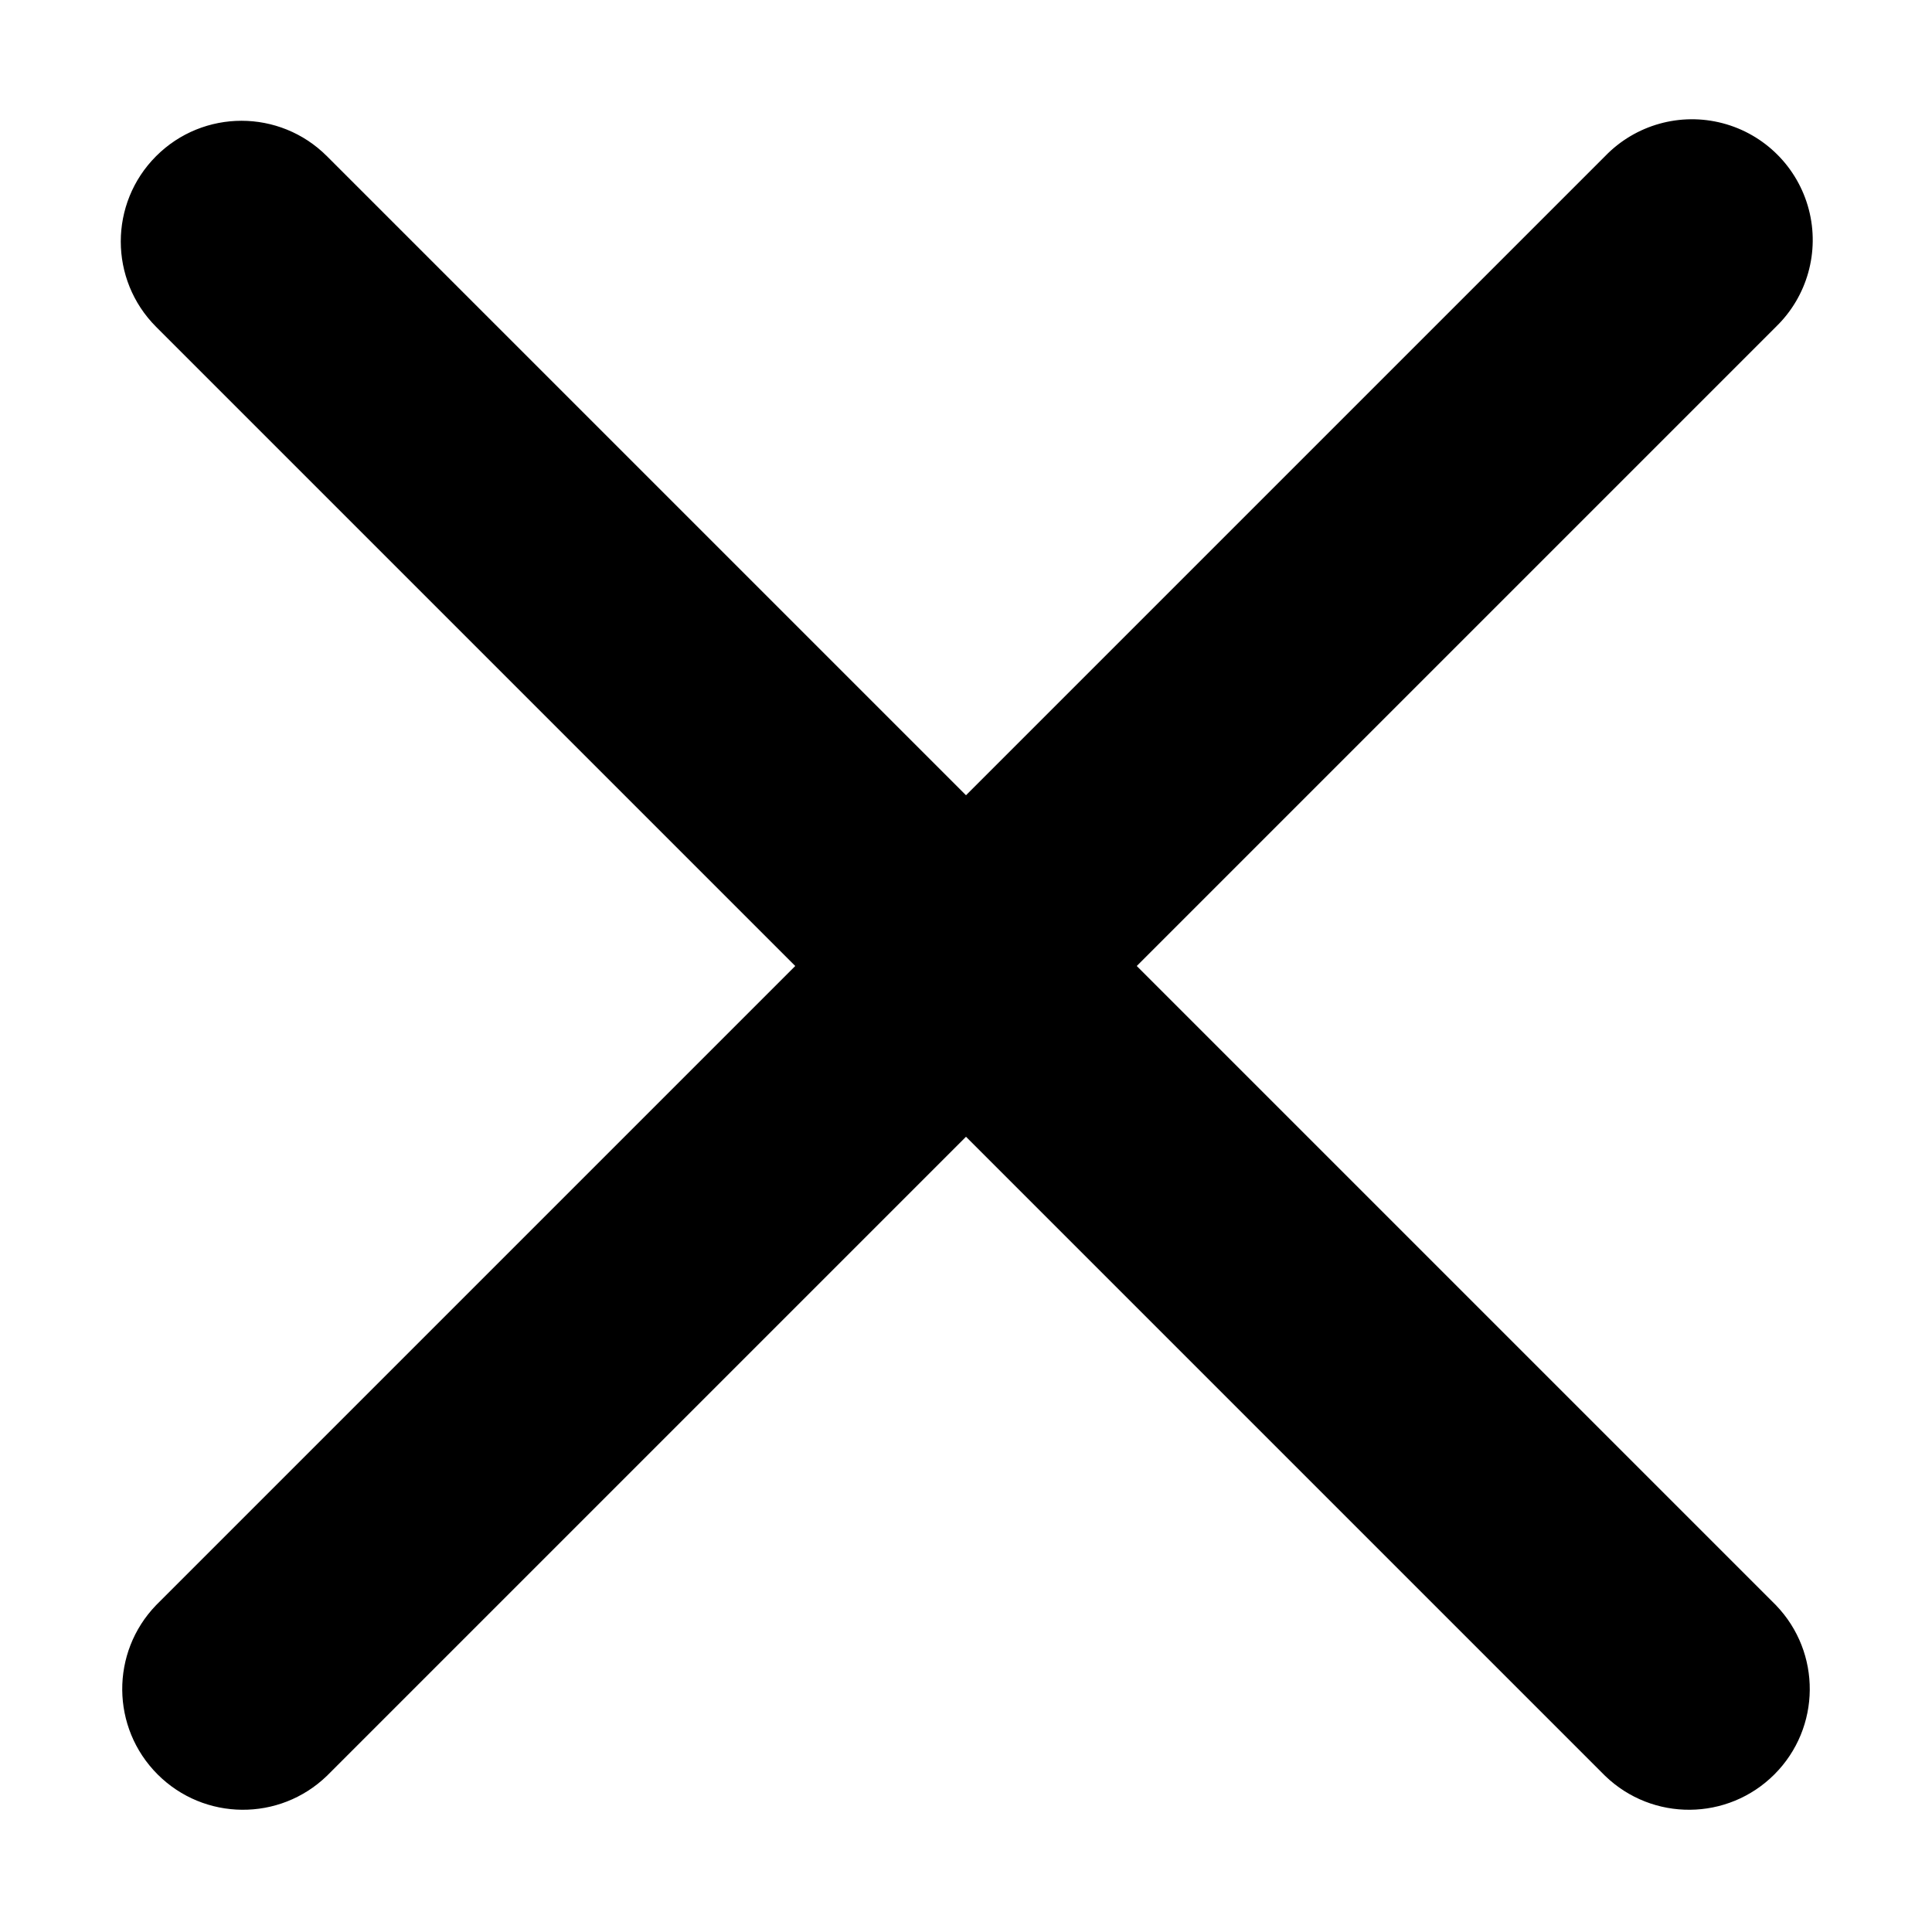
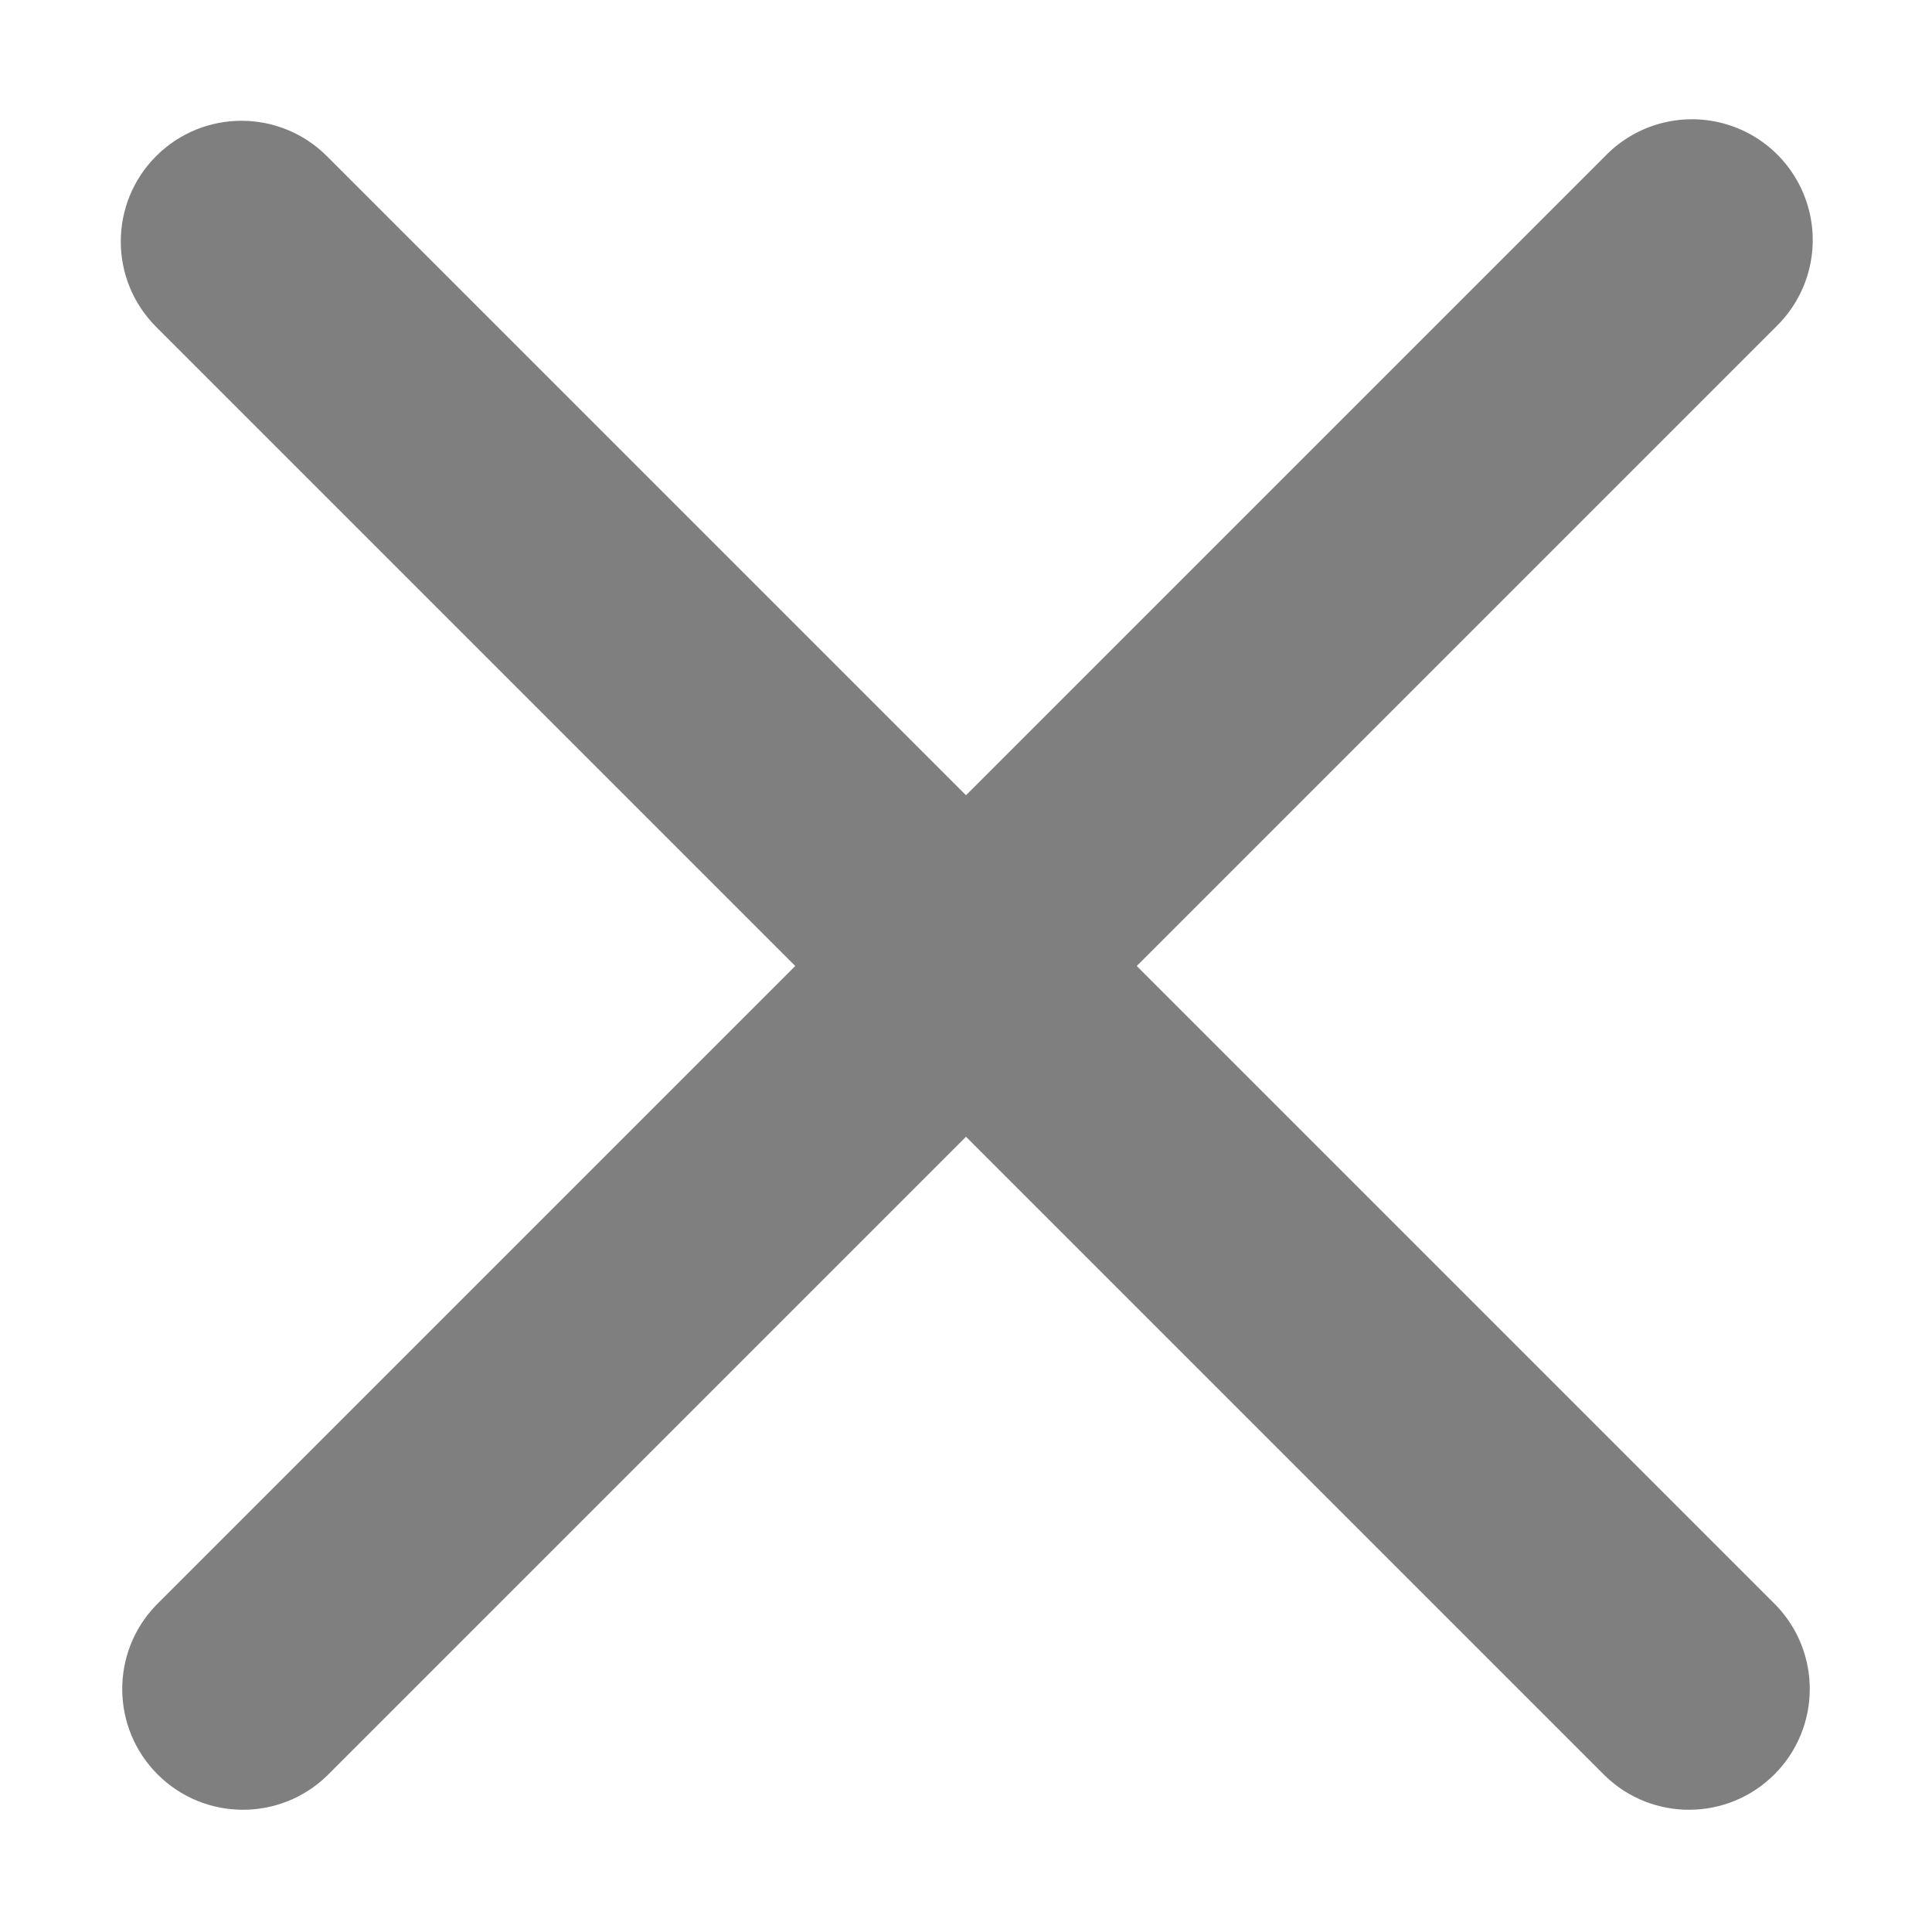
- <svg xmlns="http://www.w3.org/2000/svg" width="16" height="16" fill="currentColor" class="bi bi-x-lg" viewBox="0 0 16 16">
+ <svg xmlns="http://www.w3.org/2000/svg" width="16" height="16" fill="rgba(0,0,0,0.5)" class="bi bi-x-lg" viewBox="0 0 16 16">
  <path d="M1.293 1.293a1 1 0 0 1 1.414 0L8 6.586l5.293-5.293a1 1 0 1 1 1.414 1.414L9.414 8l5.293 5.293a1 1 0 0 1-1.414 1.414L8 9.414l-5.293 5.293a1 1 0 0 1-1.414-1.414L6.586 8 1.293 2.707a1 1 0 0 1 0-1.414z" />
</svg>
